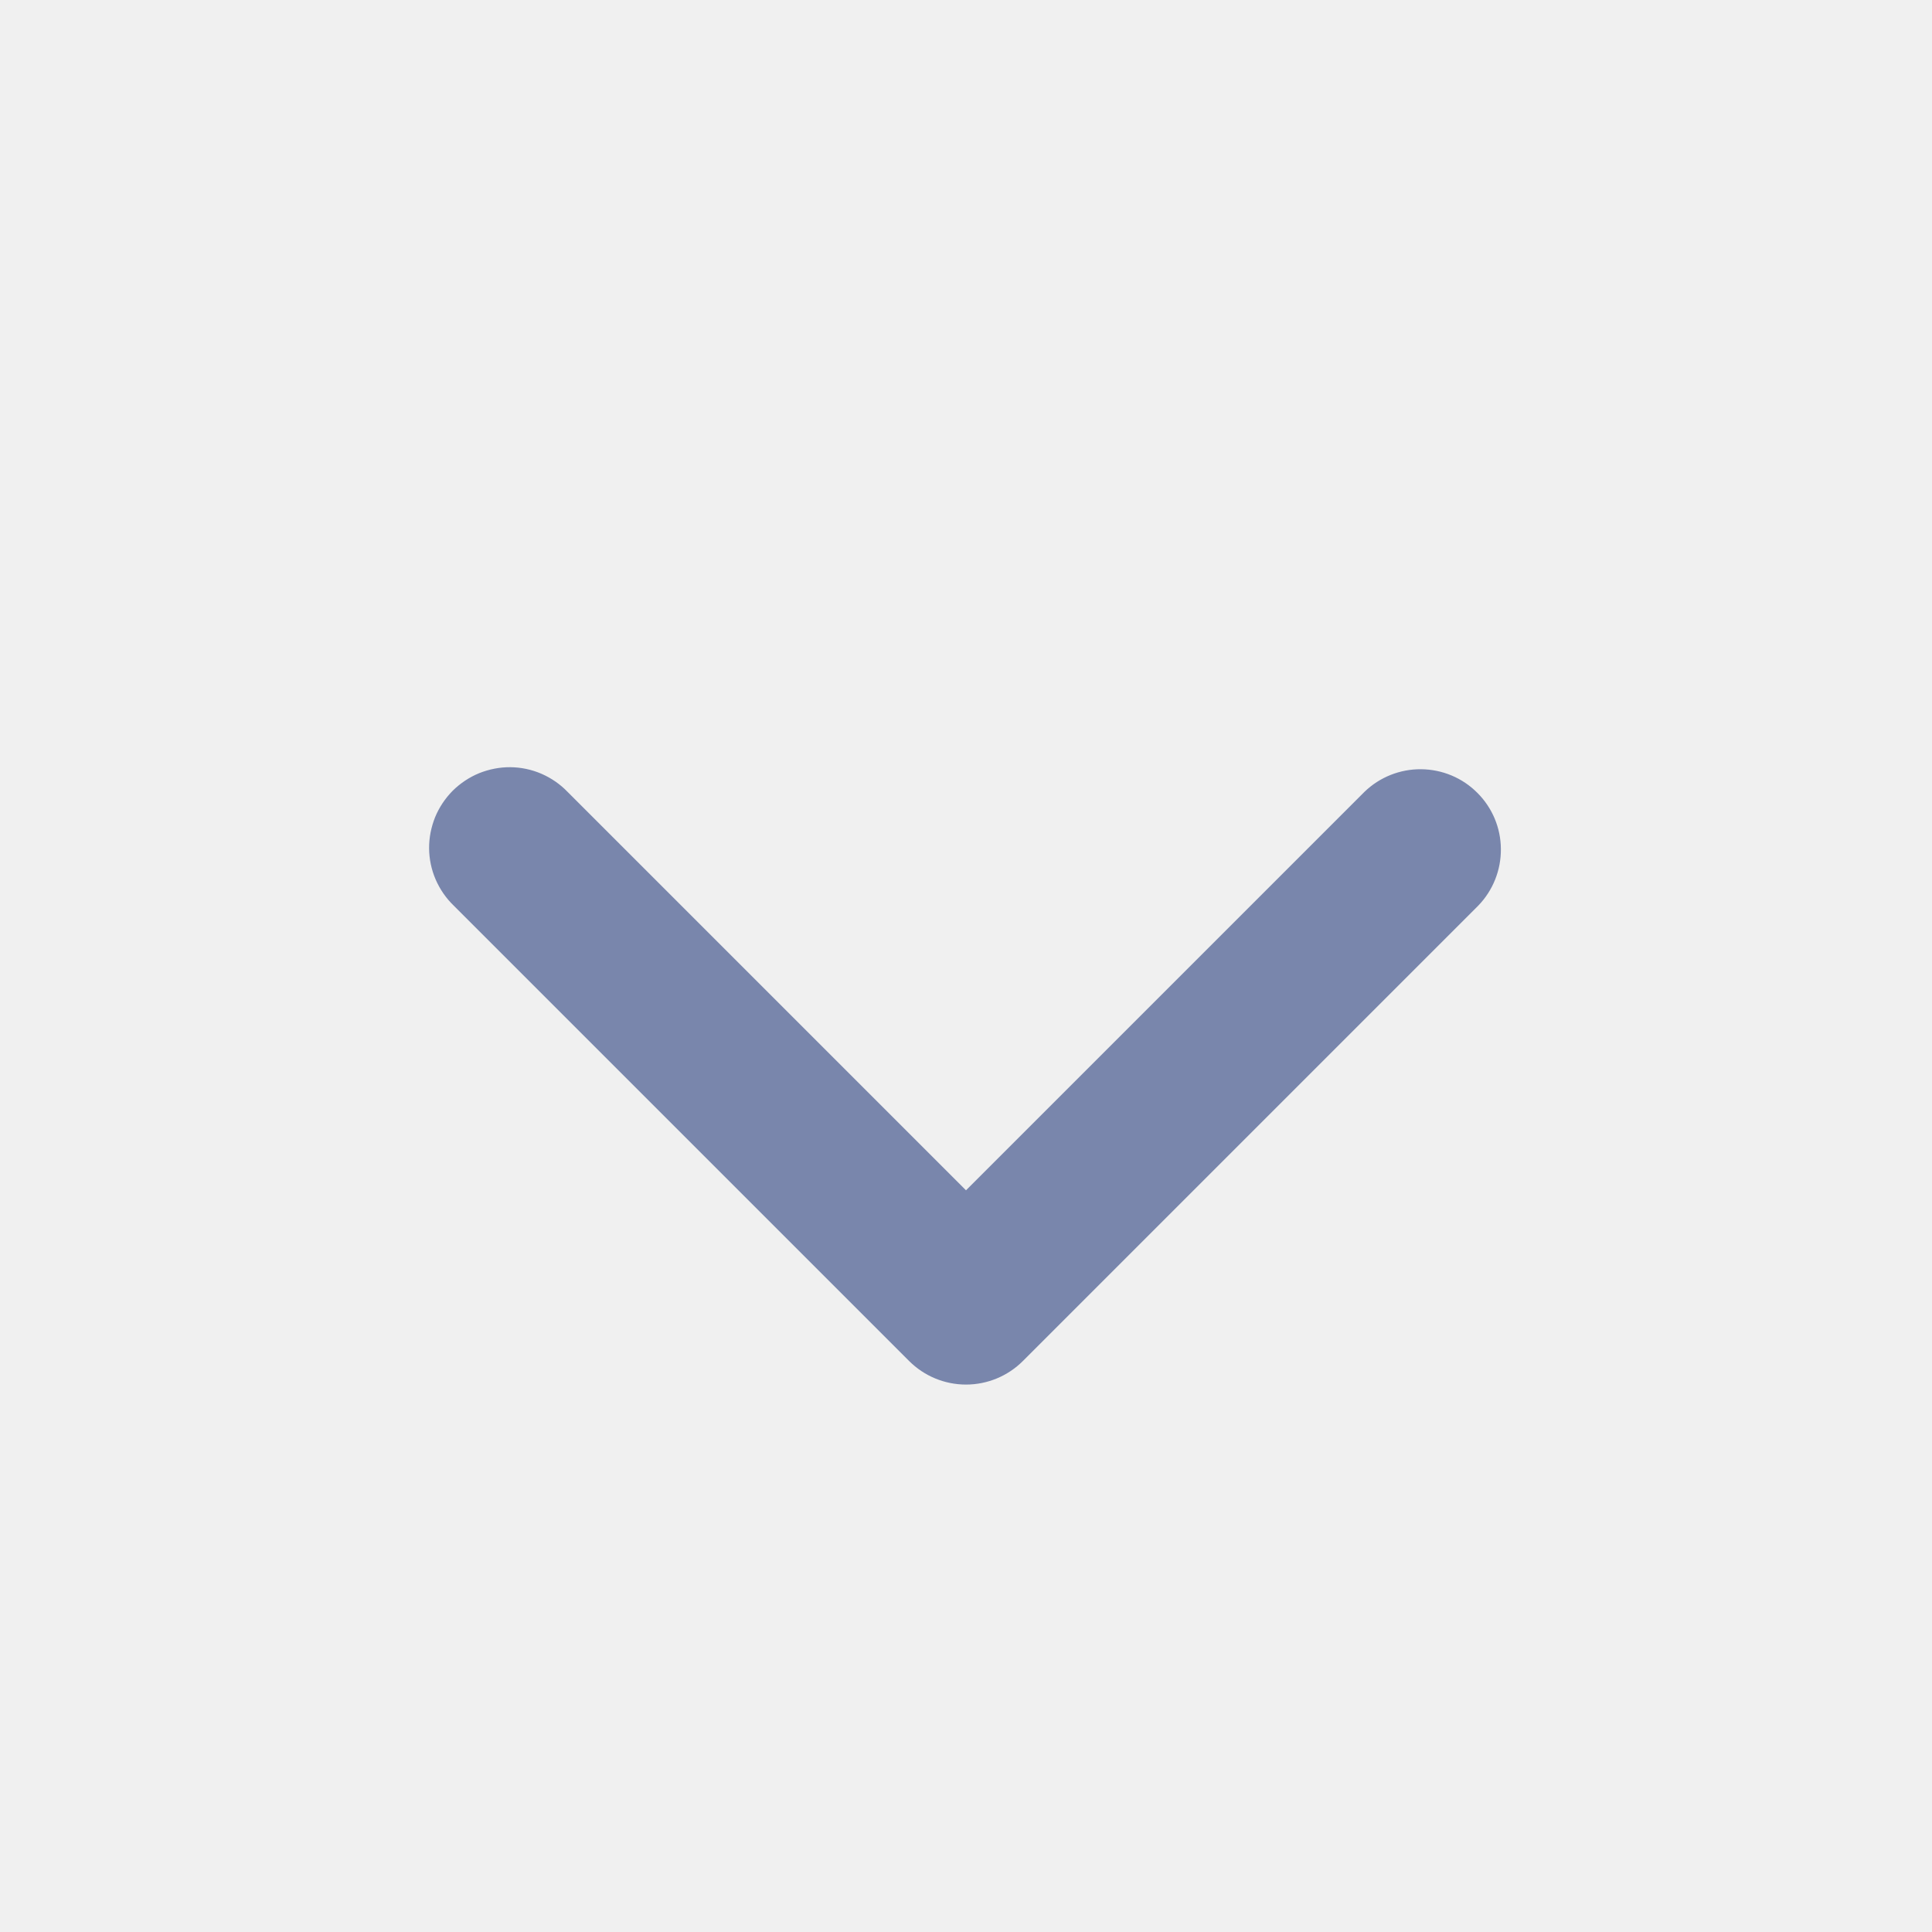
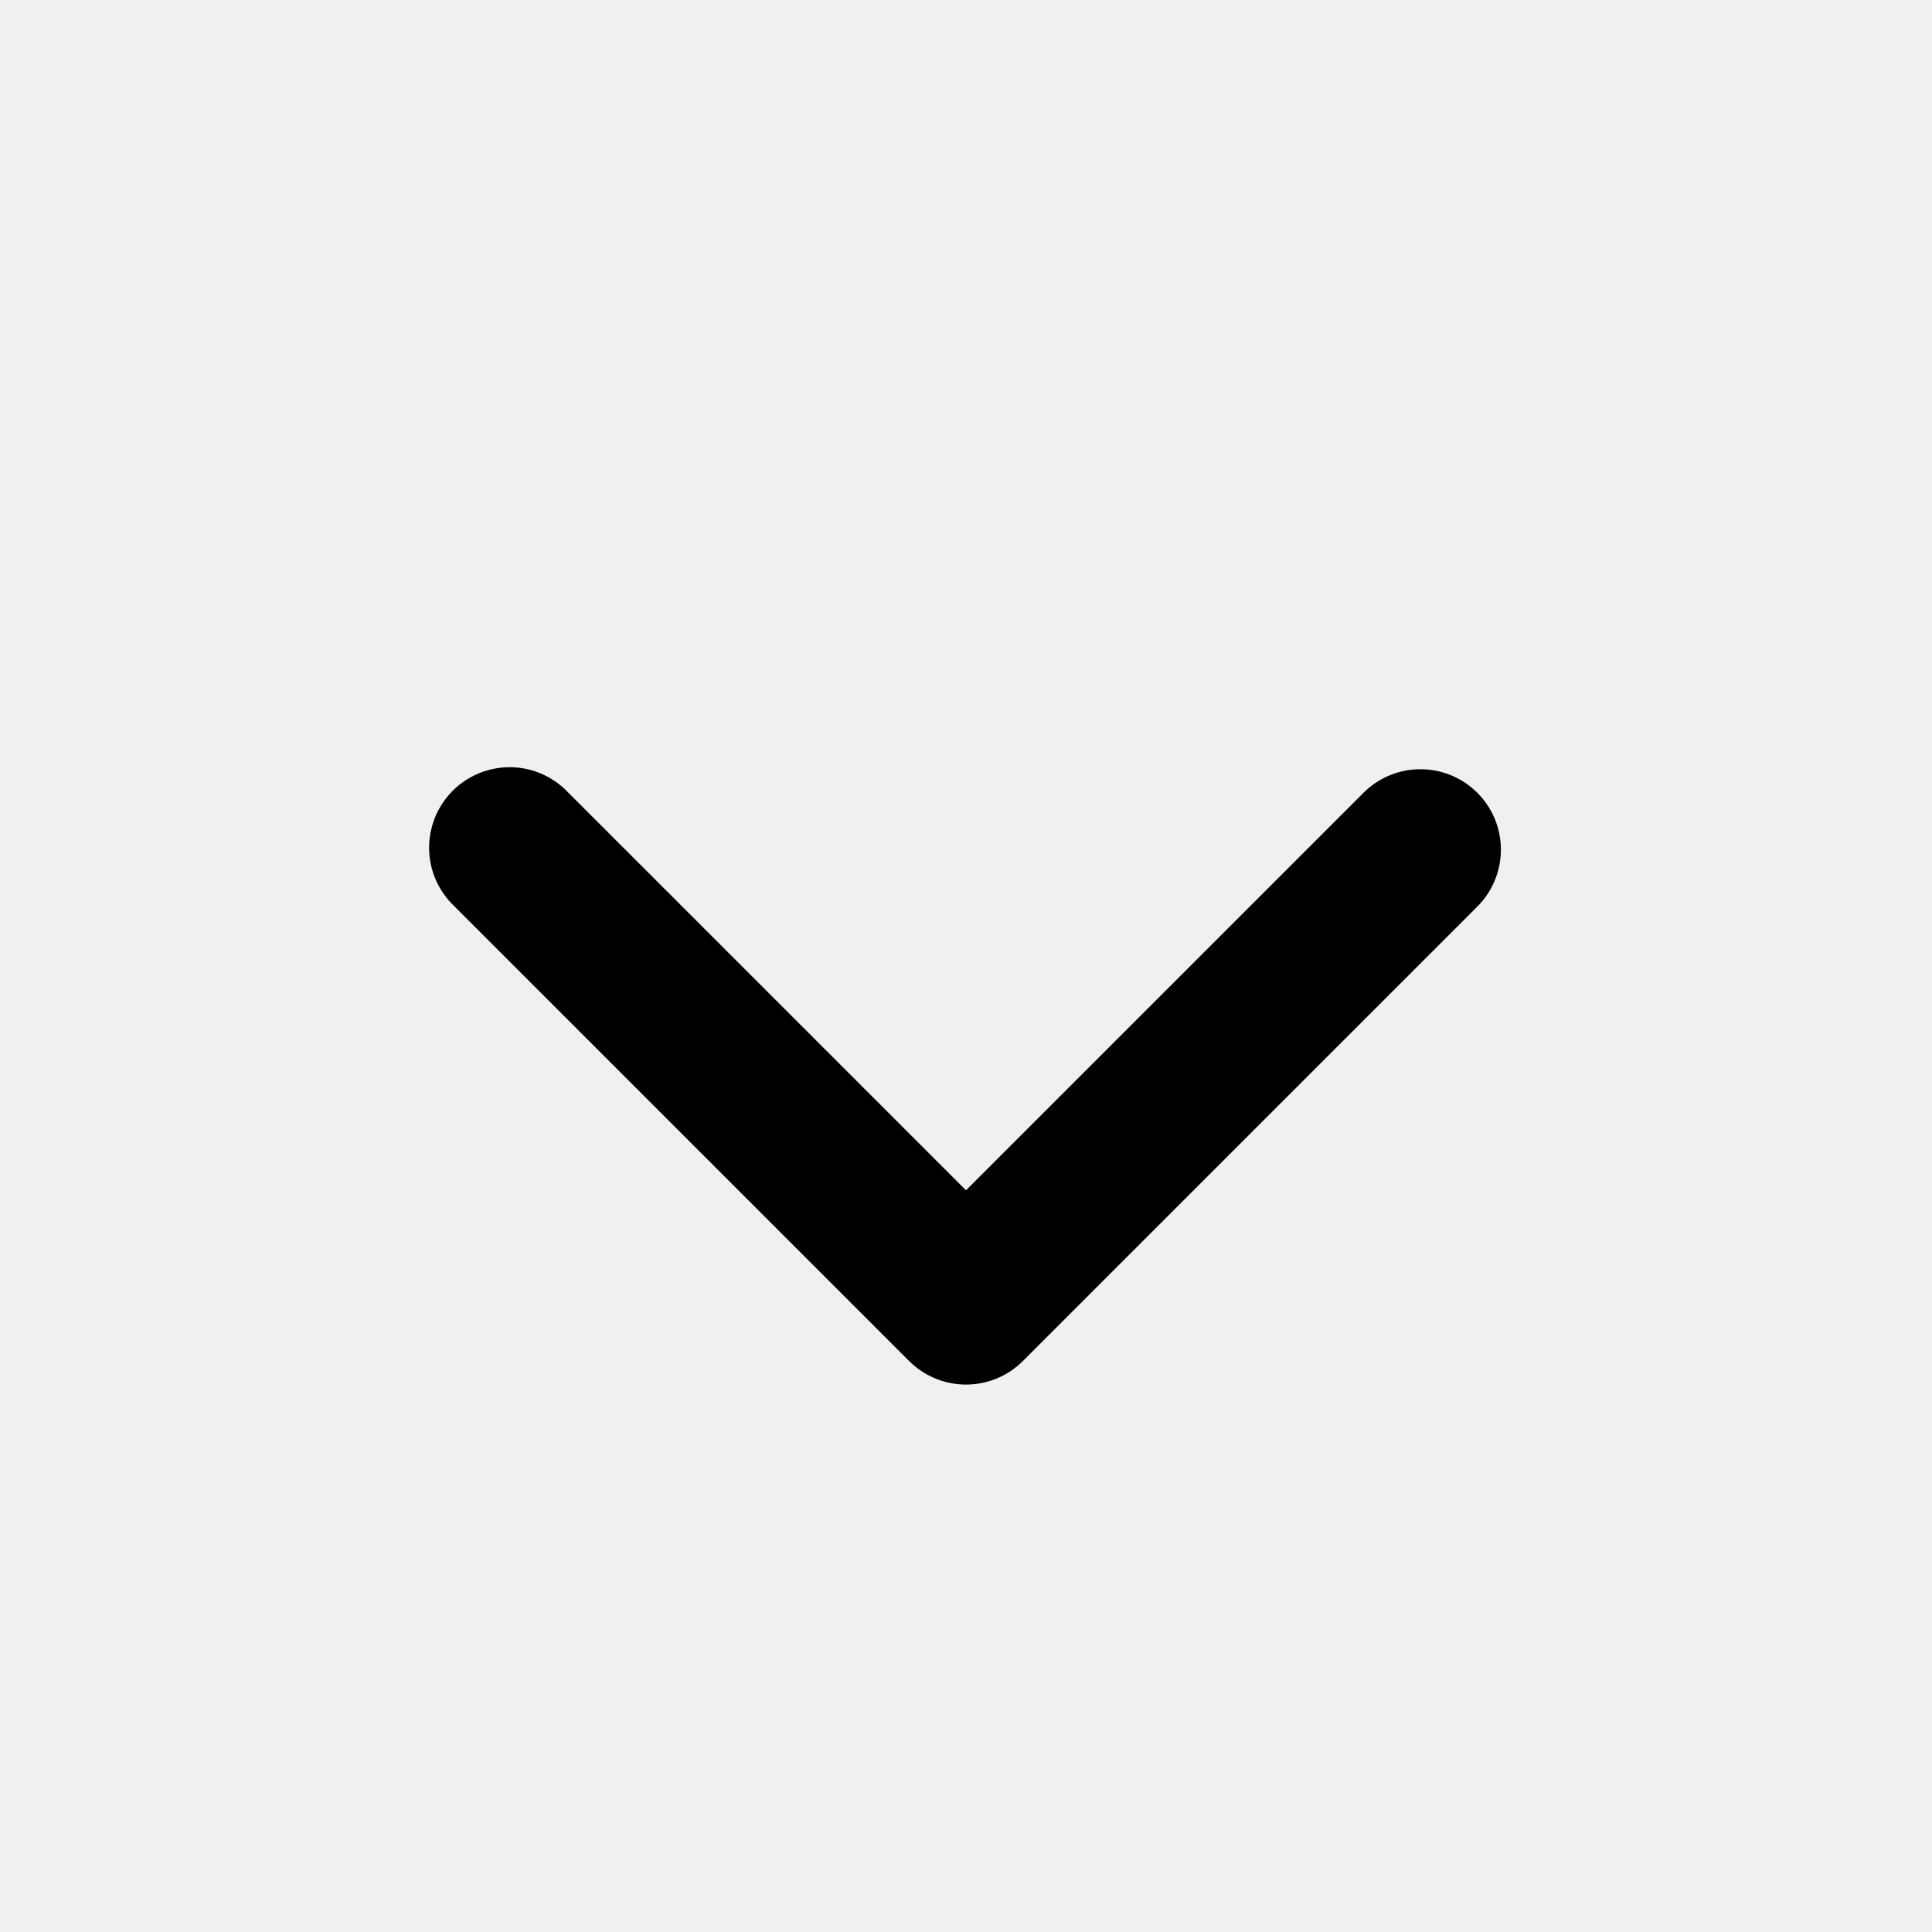
<svg xmlns="http://www.w3.org/2000/svg" width="20" height="20" viewBox="0 0 20 20" fill="none">
  <g clip-path="url(#clip0_2036_2092)">
-     <path fill-rule="evenodd" clip-rule="evenodd" d="M10.589 14.089C10.433 14.245 10.221 14.333 10 14.333C9.779 14.333 9.567 14.245 9.411 14.089L4.697 9.375C4.617 9.298 4.554 9.206 4.51 9.105C4.466 9.003 4.443 8.894 4.442 8.783C4.441 8.672 4.463 8.563 4.504 8.46C4.546 8.358 4.608 8.265 4.686 8.186C4.765 8.108 4.858 8.046 4.96 8.004C5.063 7.963 5.172 7.941 5.283 7.942C5.394 7.943 5.503 7.966 5.605 8.01C5.706 8.054 5.798 8.117 5.875 8.197L10 12.322L14.125 8.197C14.282 8.045 14.493 7.961 14.711 7.963C14.93 7.965 15.139 8.052 15.293 8.207C15.448 8.361 15.536 8.57 15.537 8.789C15.539 9.007 15.455 9.218 15.303 9.375L10.589 14.089Z" fill="#7986AC" />
+     <path fill-rule="evenodd" clip-rule="evenodd" d="M10.589 14.089C10.433 14.245 10.221 14.333 10 14.333C9.779 14.333 9.567 14.245 9.411 14.089L4.697 9.375C4.617 9.298 4.554 9.206 4.51 9.105C4.466 9.003 4.443 8.894 4.442 8.783C4.441 8.672 4.463 8.563 4.504 8.46C4.546 8.358 4.608 8.265 4.686 8.186C4.765 8.108 4.858 8.046 4.96 8.004C5.063 7.963 5.172 7.941 5.283 7.942C5.394 7.943 5.503 7.966 5.605 8.01C5.706 8.054 5.798 8.117 5.875 8.197L10 12.322L14.125 8.197C14.282 8.045 14.493 7.961 14.711 7.963C14.93 7.965 15.139 8.052 15.293 8.207C15.448 8.361 15.536 8.57 15.537 8.789C15.539 9.007 15.455 9.218 15.303 9.375L10.589 14.089Z" fill="currentColor" />
  </g>
  <defs>
    <clipPath id="clip0_2036_2092">
      <rect width="20" height="20" fill="white" />
    </clipPath>
  </defs>
</svg>
